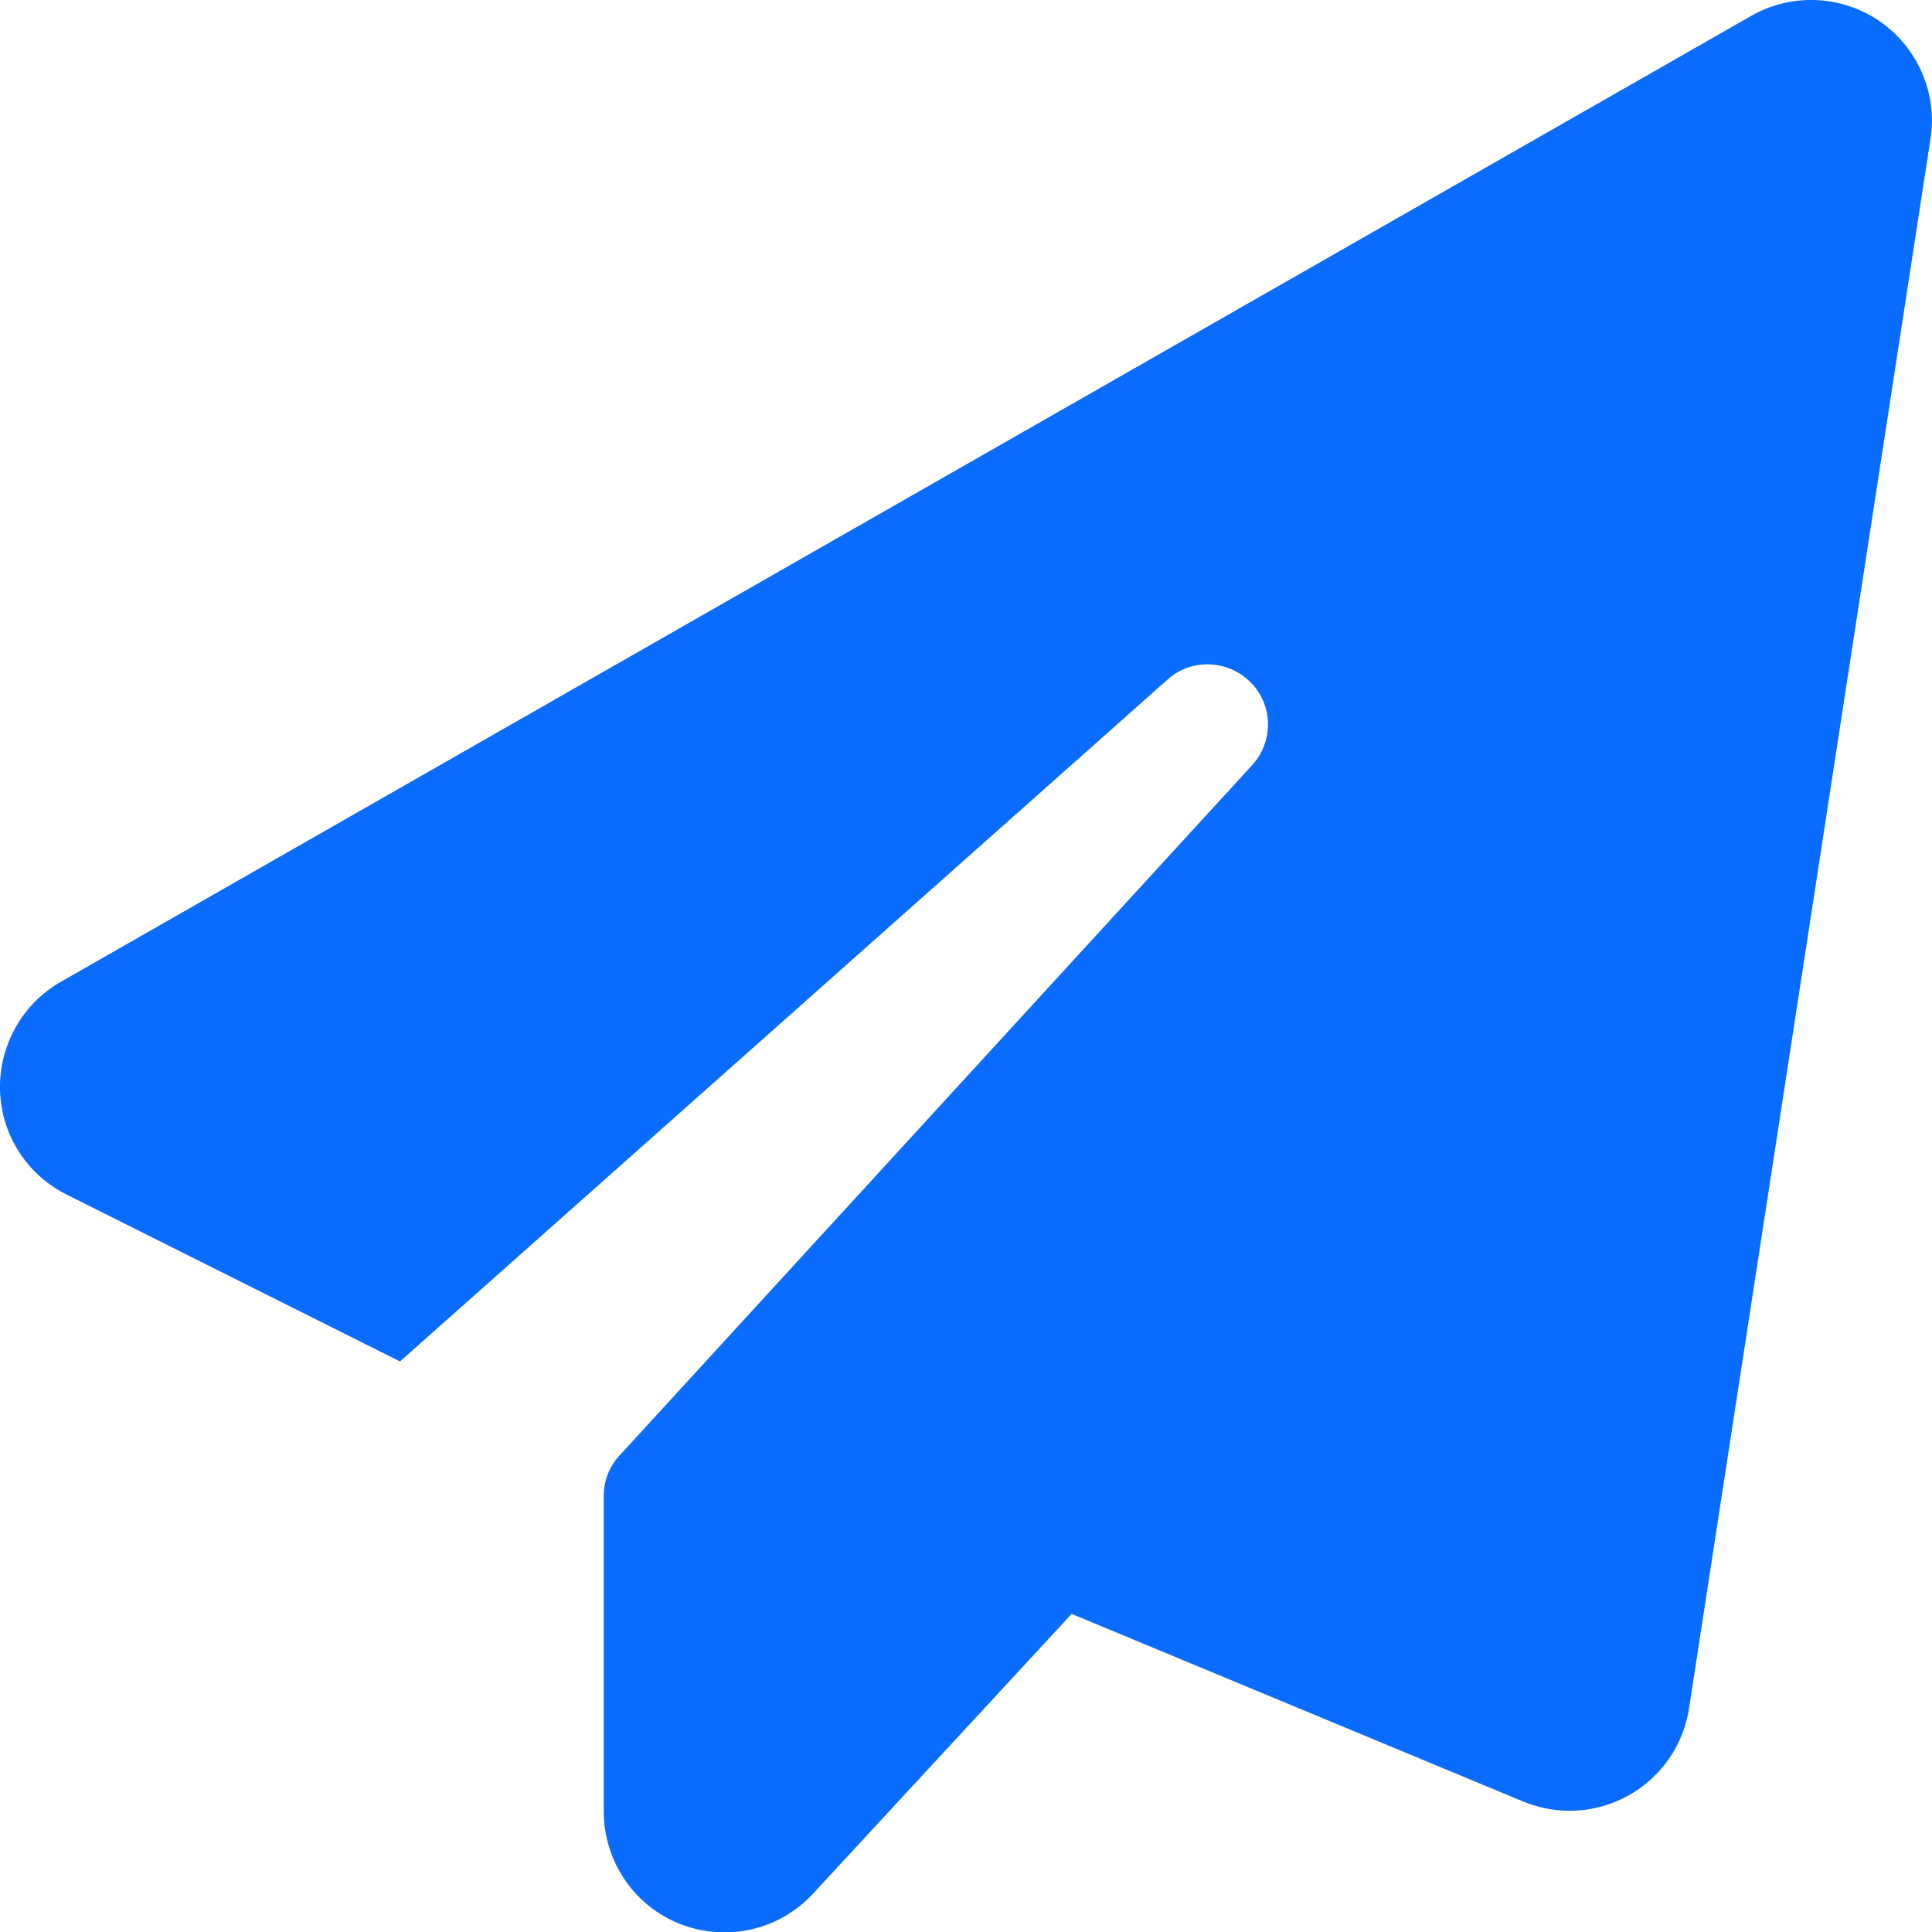
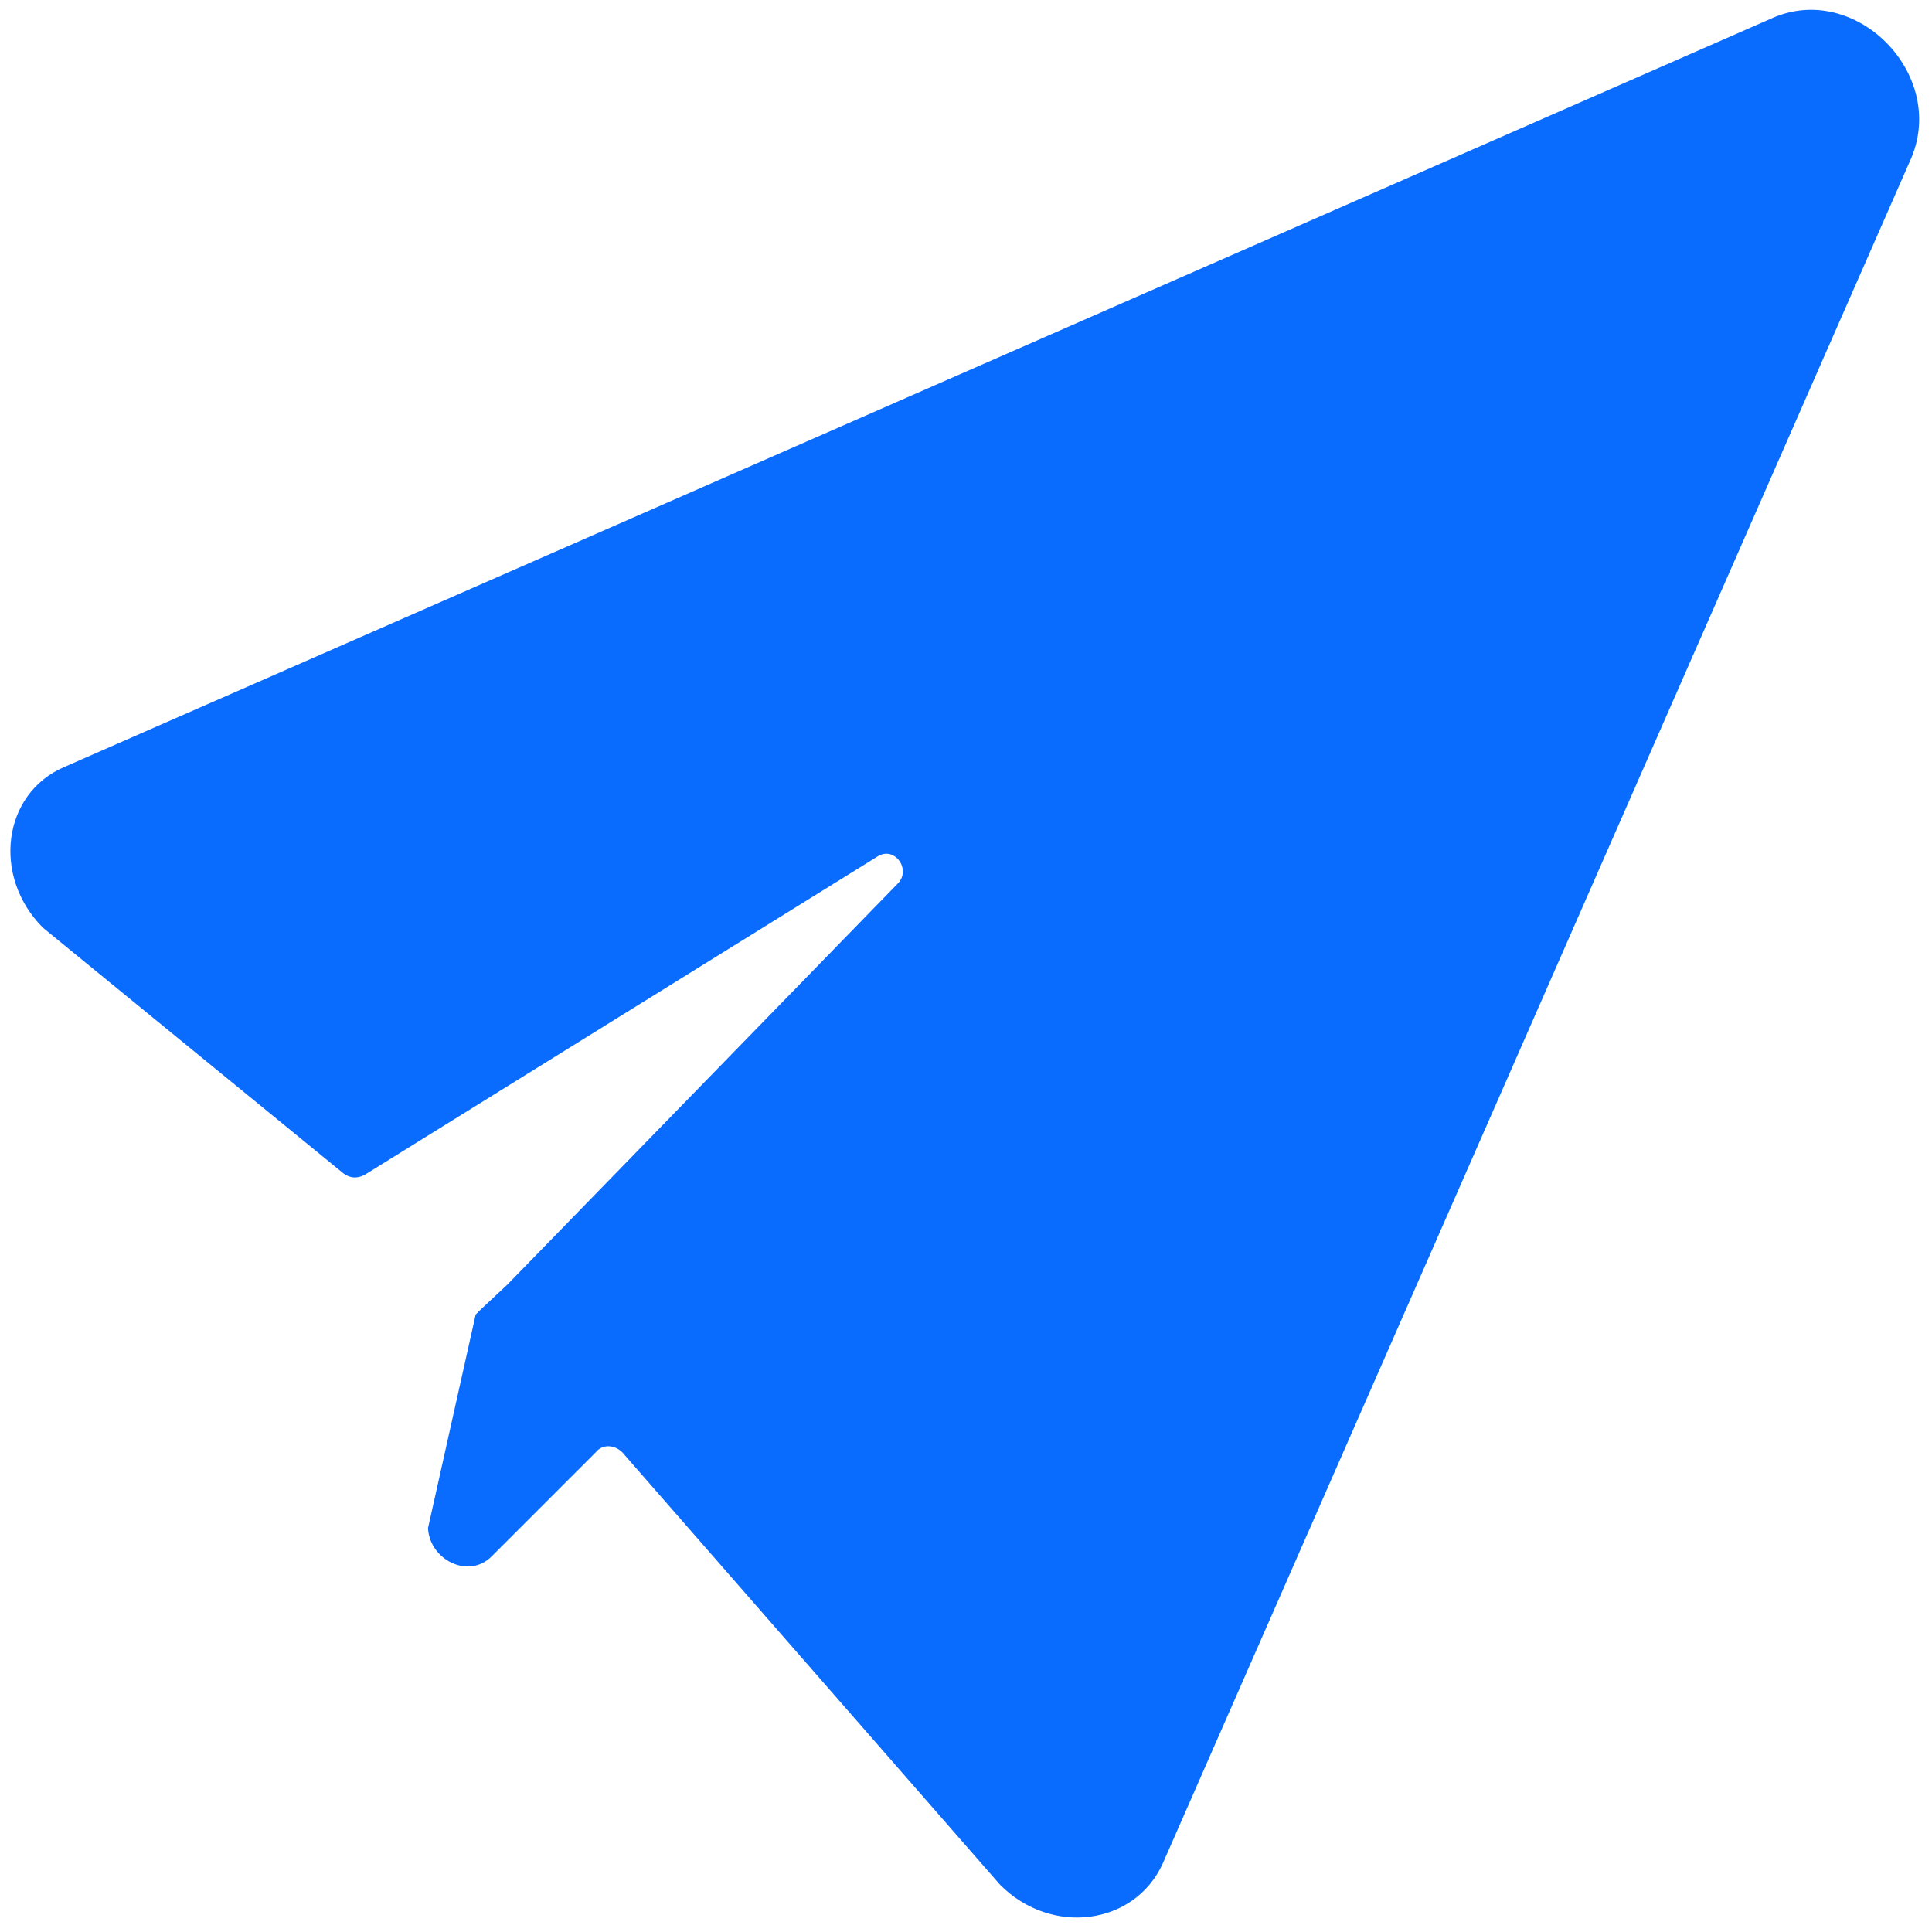
- <svg xmlns="http://www.w3.org/2000/svg" viewBox="0 0 512 512" fill="none">
-   <path d="M498.1 5.6c10.1 7 15.4 19.1 13.5 31.2l-64 416c-1.5 9.7-7.4 18.2-16 23s-18.9 5.4-28 1.6L284 427.7l-68.5 74.1c-8.9 9.7-22.9 12.9-35.2 8.1S160 493.2 160 480V396.4c0-4 1.5-7.8 4.2-10.7L331.8 202.8c5.8-6.3 5.6-16-.4-22s-15.7-6.4-22-.7L106 360.8 17.7 316.6C7.1 311.3.3 300.7 0 288.9s5.9-22.9 16.1-28.7l448-256c10.7-6.1 23.9-5.5 34 1.4z" fill="#0A6CFF" />
+ <svg xmlns="http://www.w3.org/2000/svg" viewBox="520 767 104 104" fill="none">
+   <path fill="#0a6cff" fill-rule="nonzero" fill-opacity="1" d="M 573.84 868.465 L 553.496 845.176 C 553.113 844.793 552.449 844.699 552.07 845.176 L 546.461 850.785 C 545.223 852.02 543.133 850.973 543.039 849.262 L 545.605 837.762 L 545.891 837.477 L 547.316 836.145 L 568.324 814.566 C 569.086 813.805 568.133 812.473 567.184 813.137 L 539.617 830.25 C 539.234 830.441 538.855 830.441 538.477 830.156 L 522.312 816.941 C 519.559 814.184 520.129 809.715 523.457 808.289 L 615.379 767.984 C 619.848 765.988 624.793 770.93 622.891 775.492 L 582.586 867.324 C 581.062 870.652 576.594 871.223 573.84 868.465 Z M 573.84 868.465 " />
</svg>
